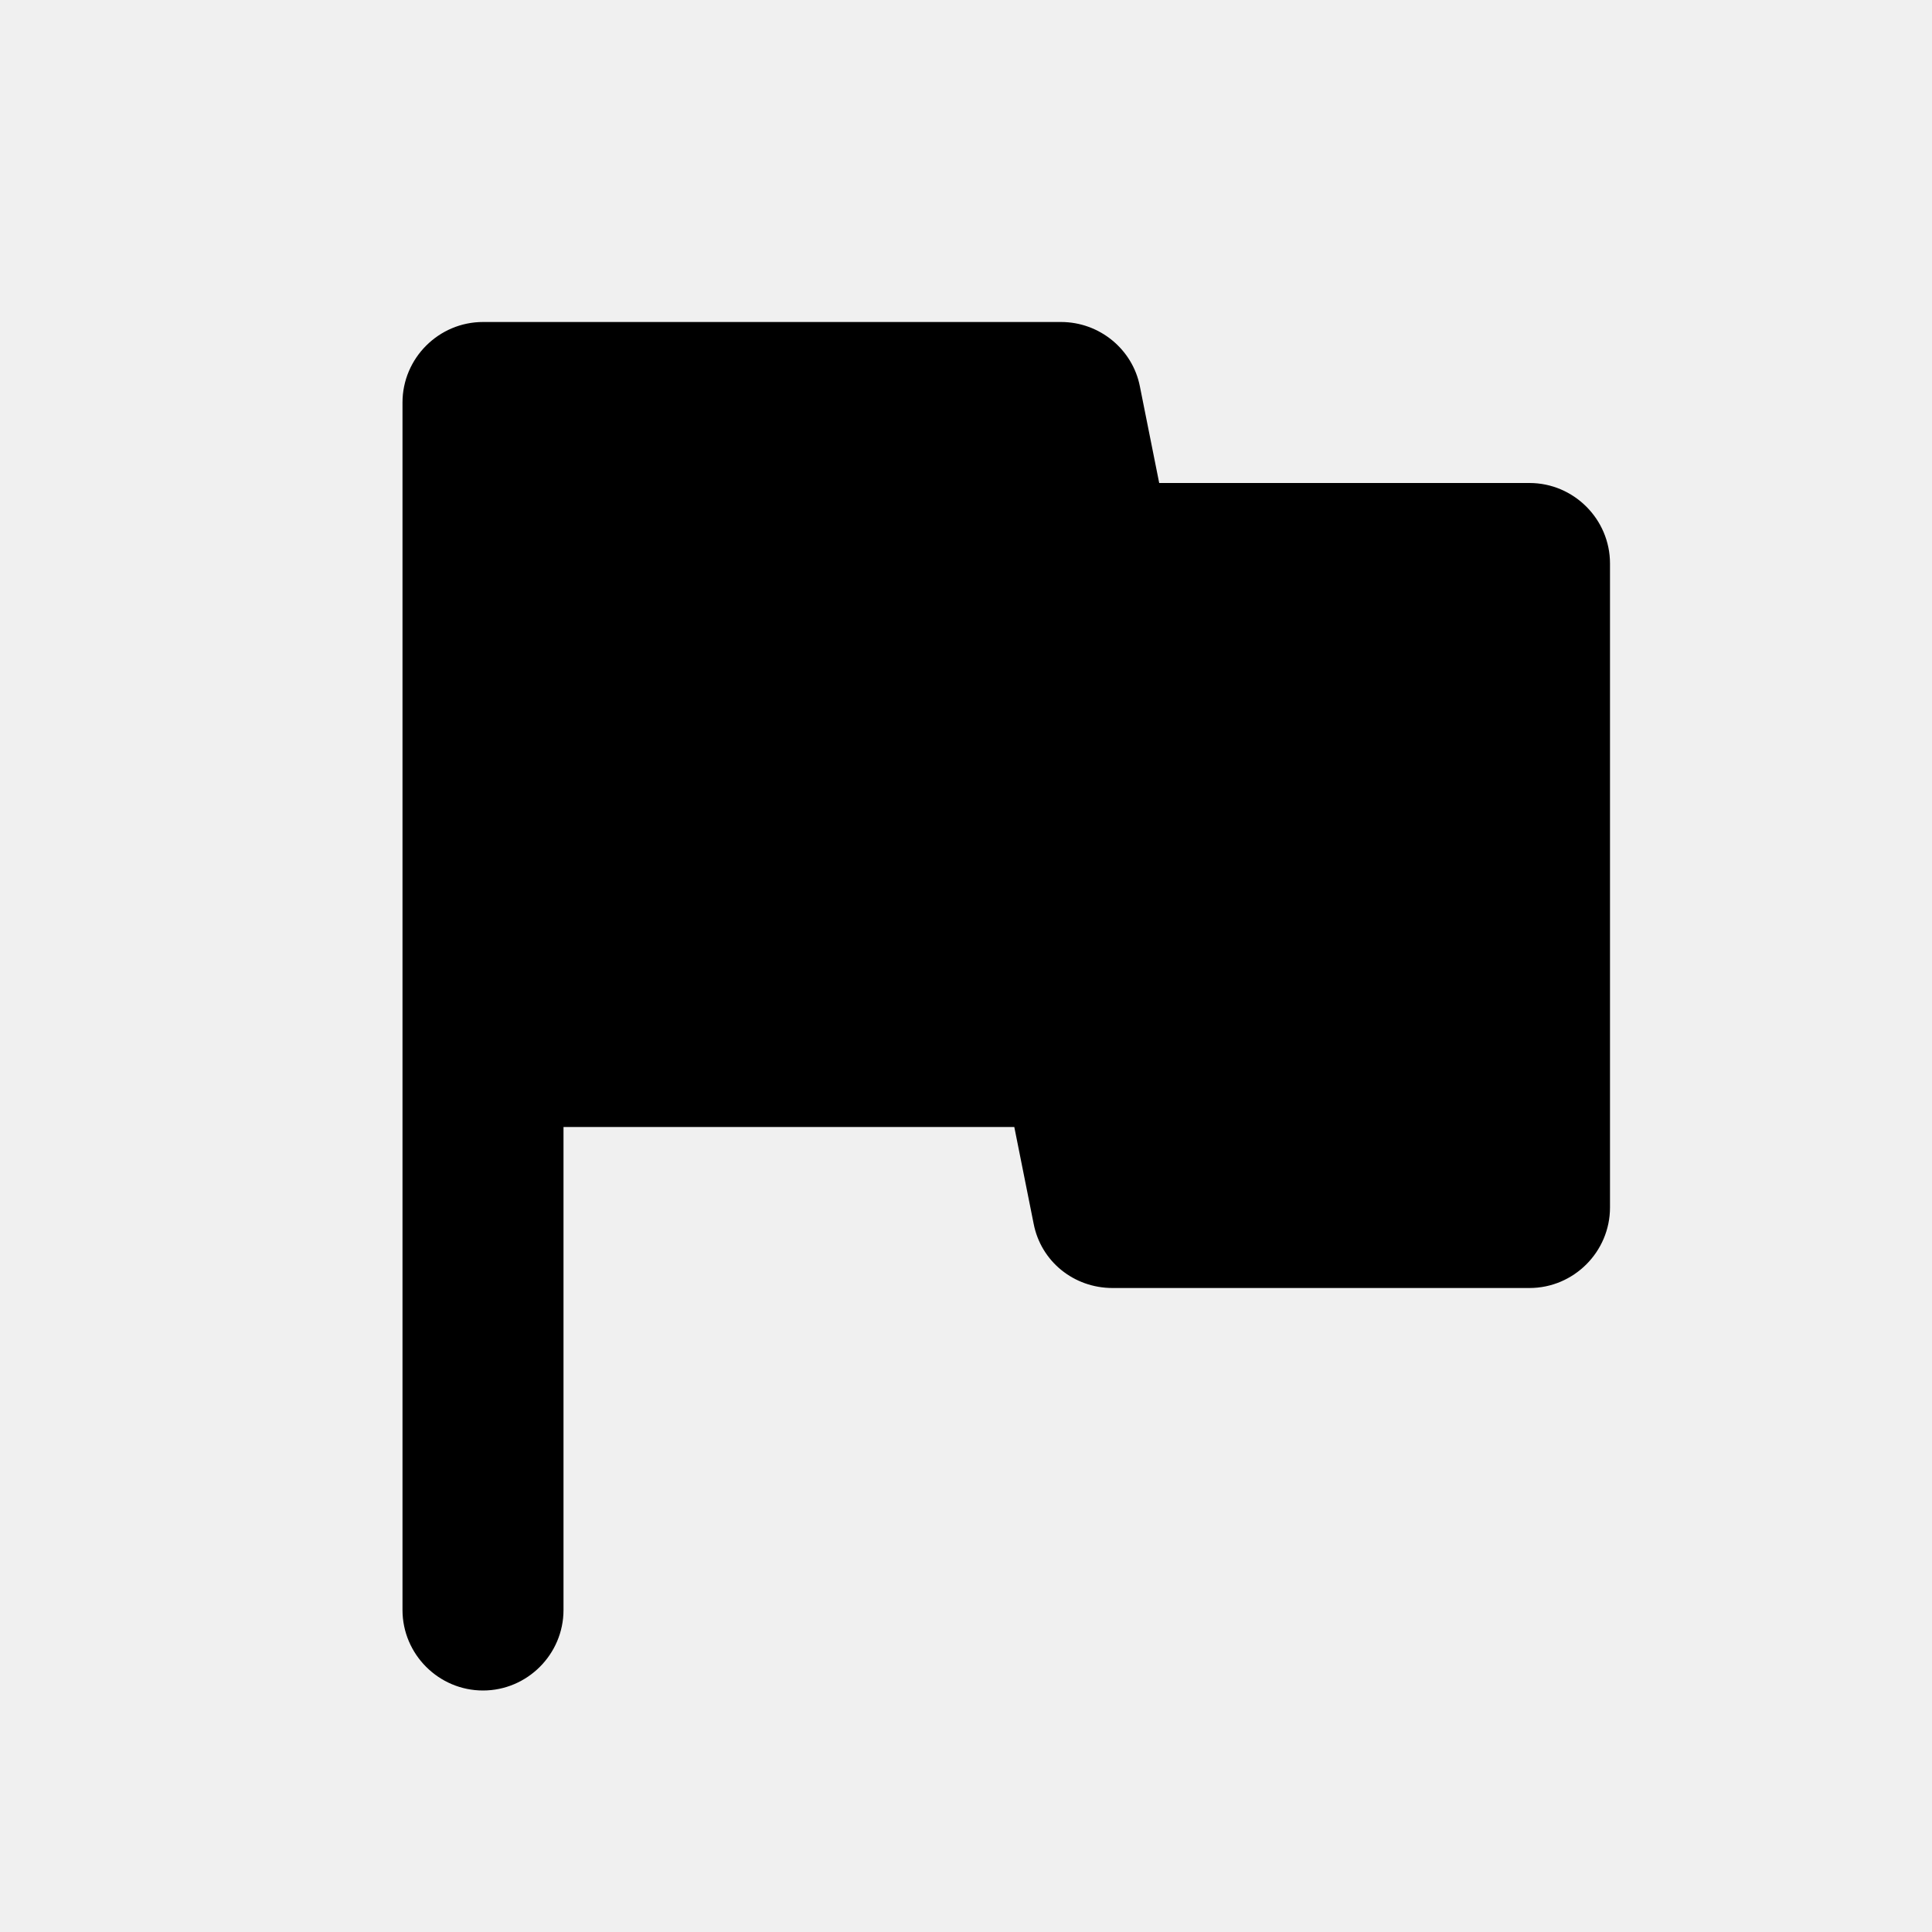
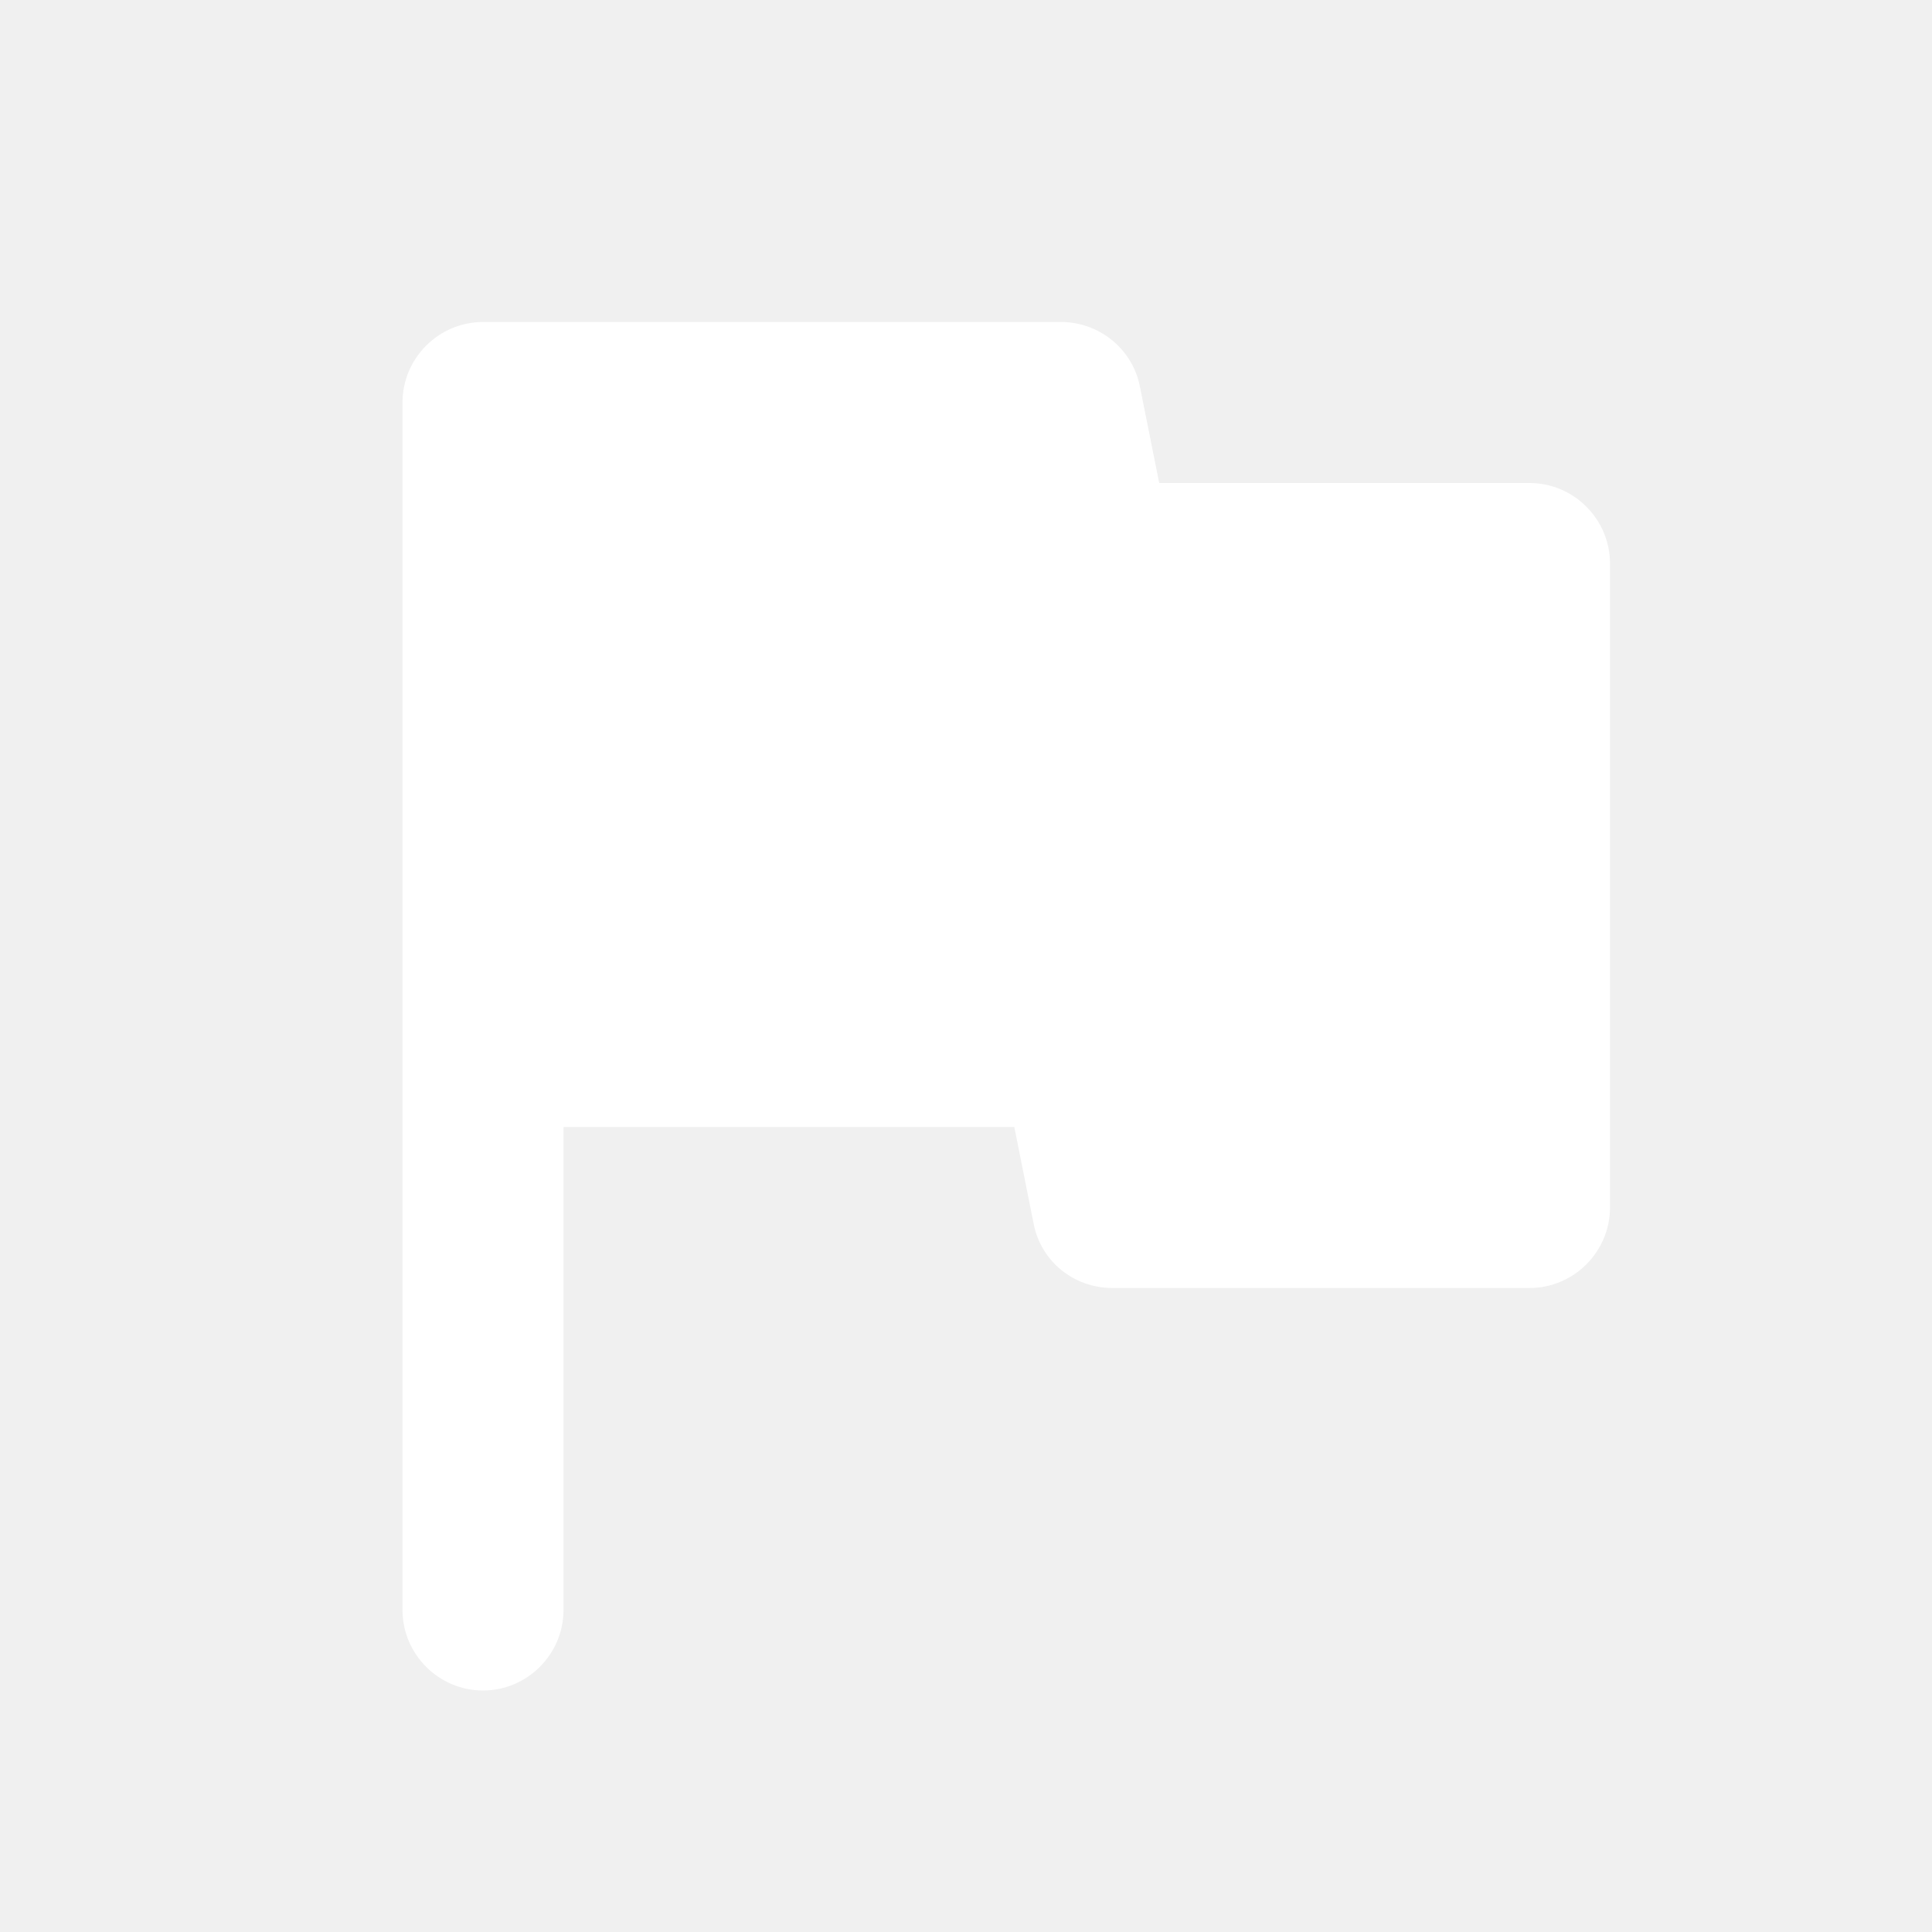
- <svg xmlns="http://www.w3.org/2000/svg" height="24px" viewBox="0 0 24 24" width="24px" fill="#000000">
+ <svg xmlns="http://www.w3.org/2000/svg" height="26px" viewBox="0 0 24 24" width="26px" fill="#fff">
  <path d="M0 0h24v24H0V0z" fill="none" />
  <path d="M14.4 6l-.24-1.2c-.09-.46-.5-.8-.98-.8H6c-.55 0-1 .45-1 1v15c0 .55.45 1 1 1s1-.45 1-1v-6h5.6l.24 1.2c.09.47.5.8.98.8H19c.55 0 1-.45 1-1V7c0-.55-.45-1-1-1h-4.6z" />
</svg>
